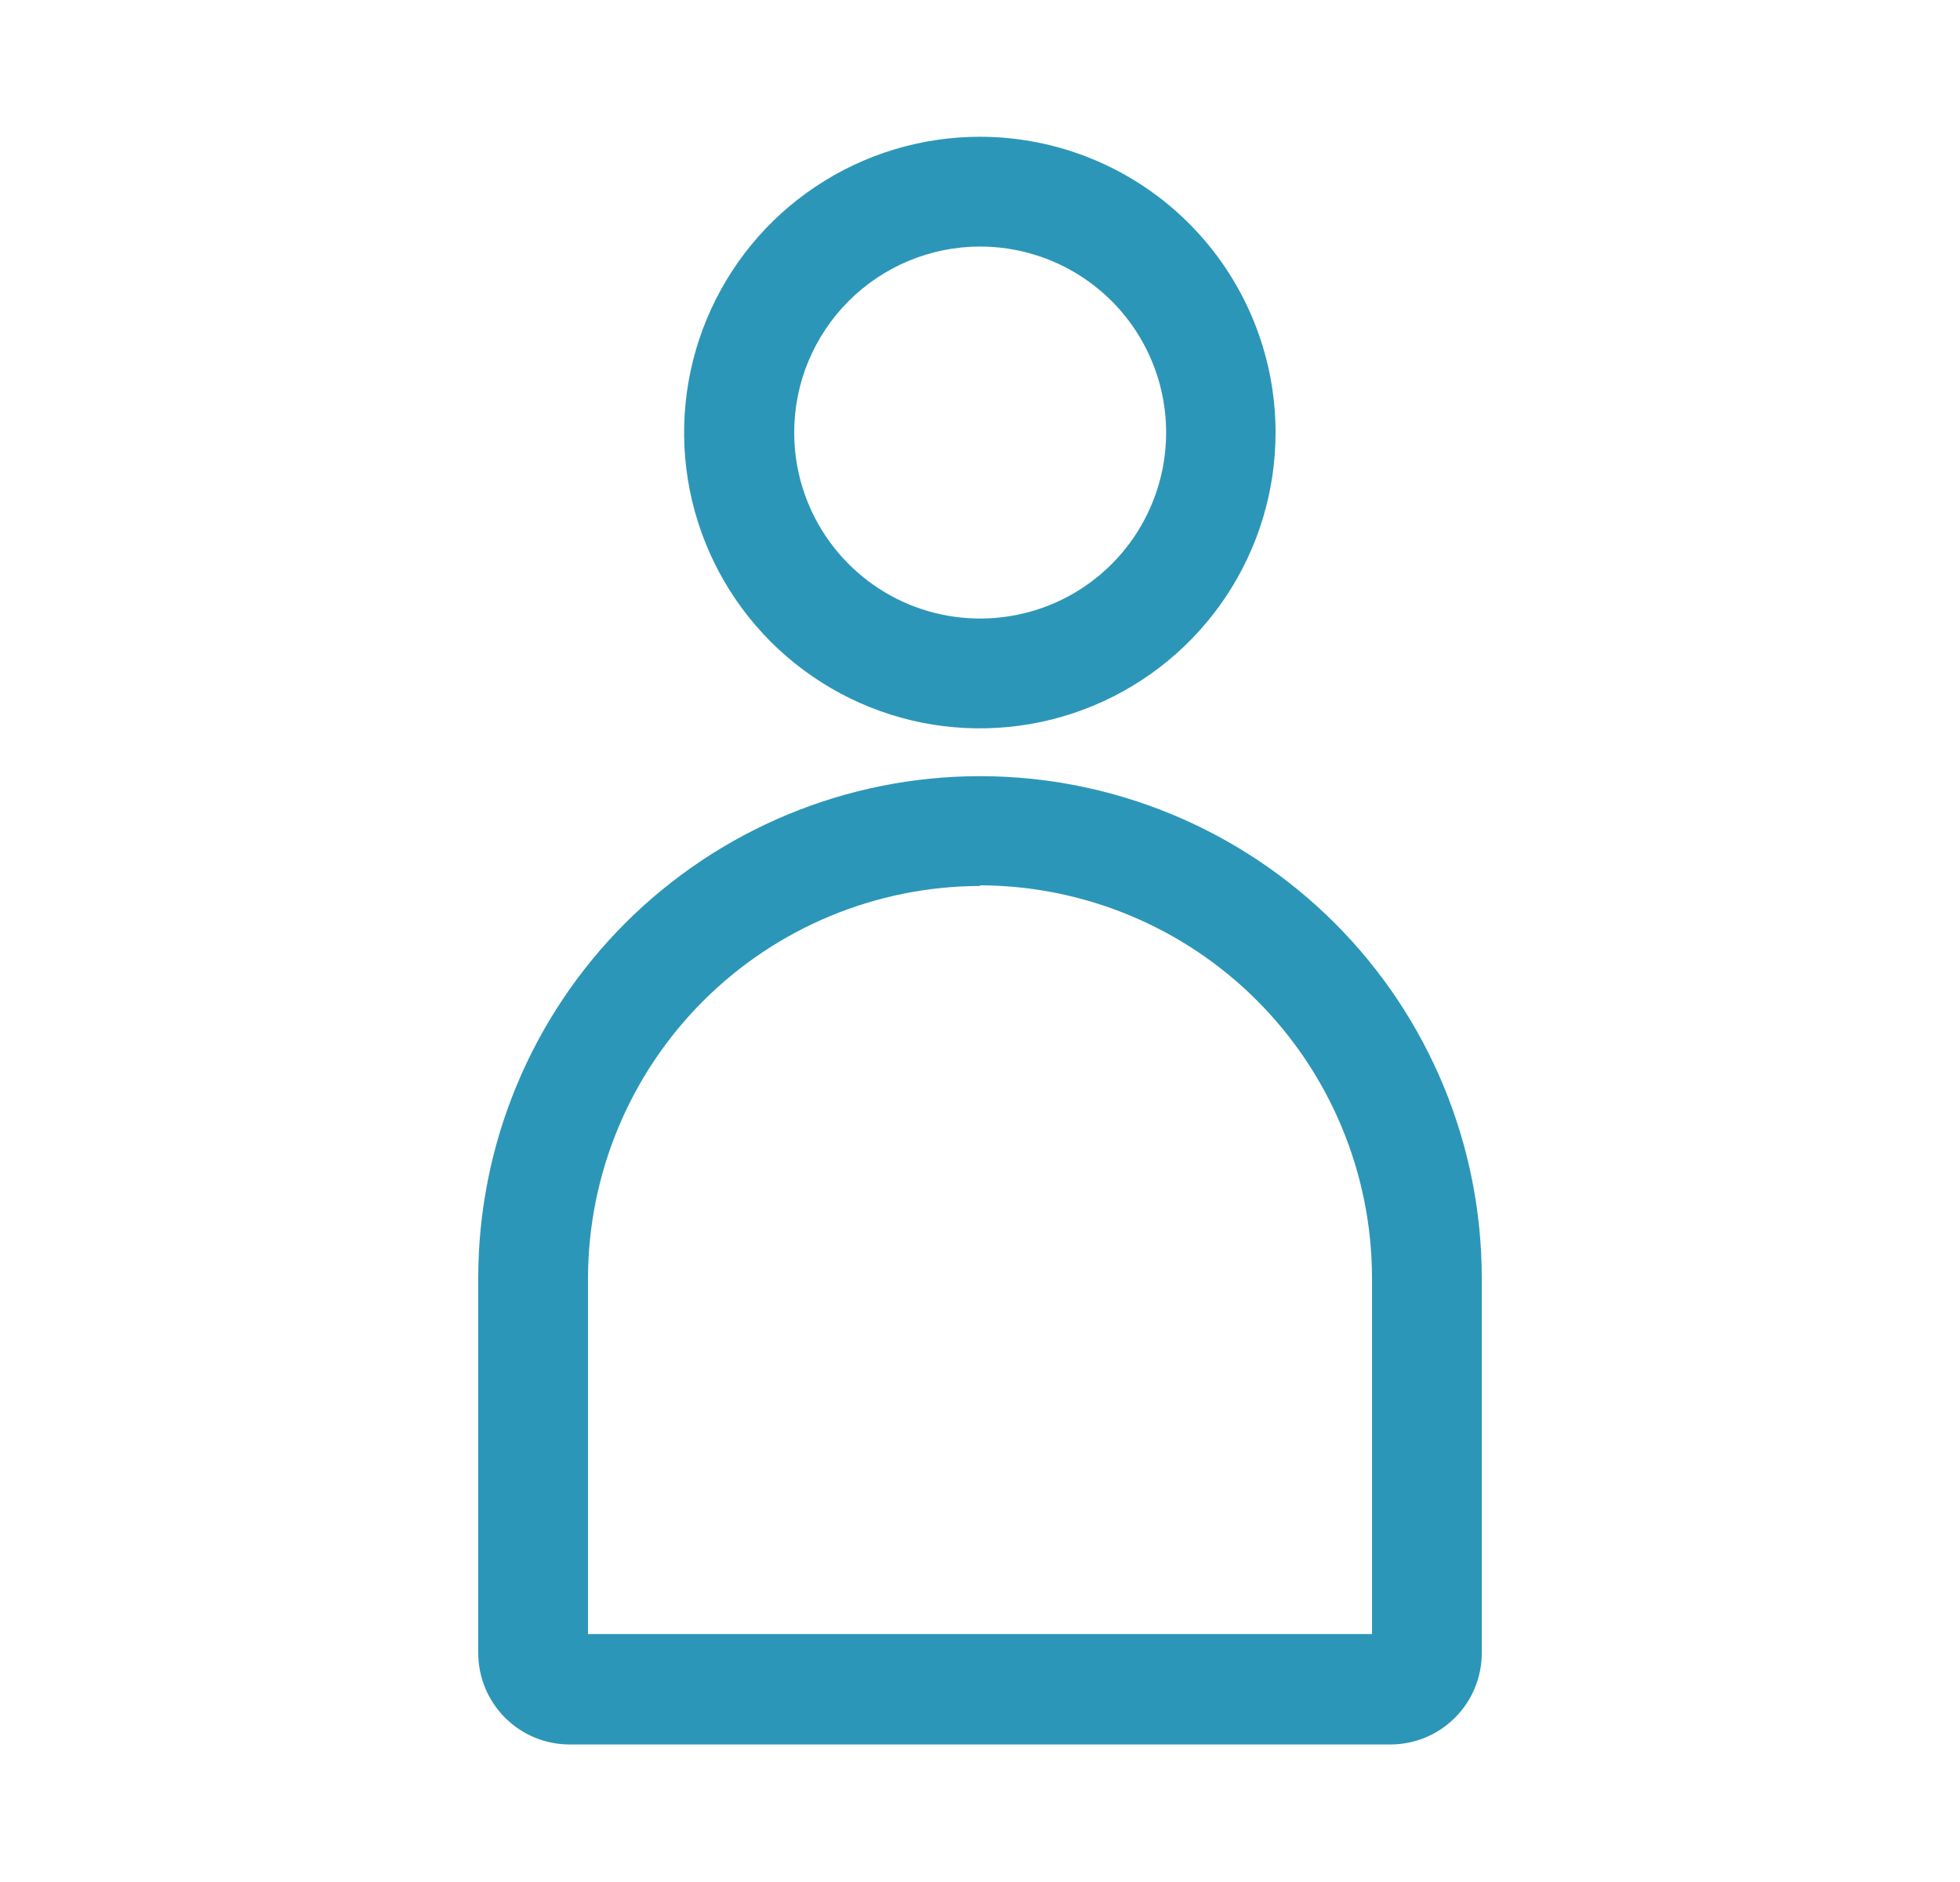
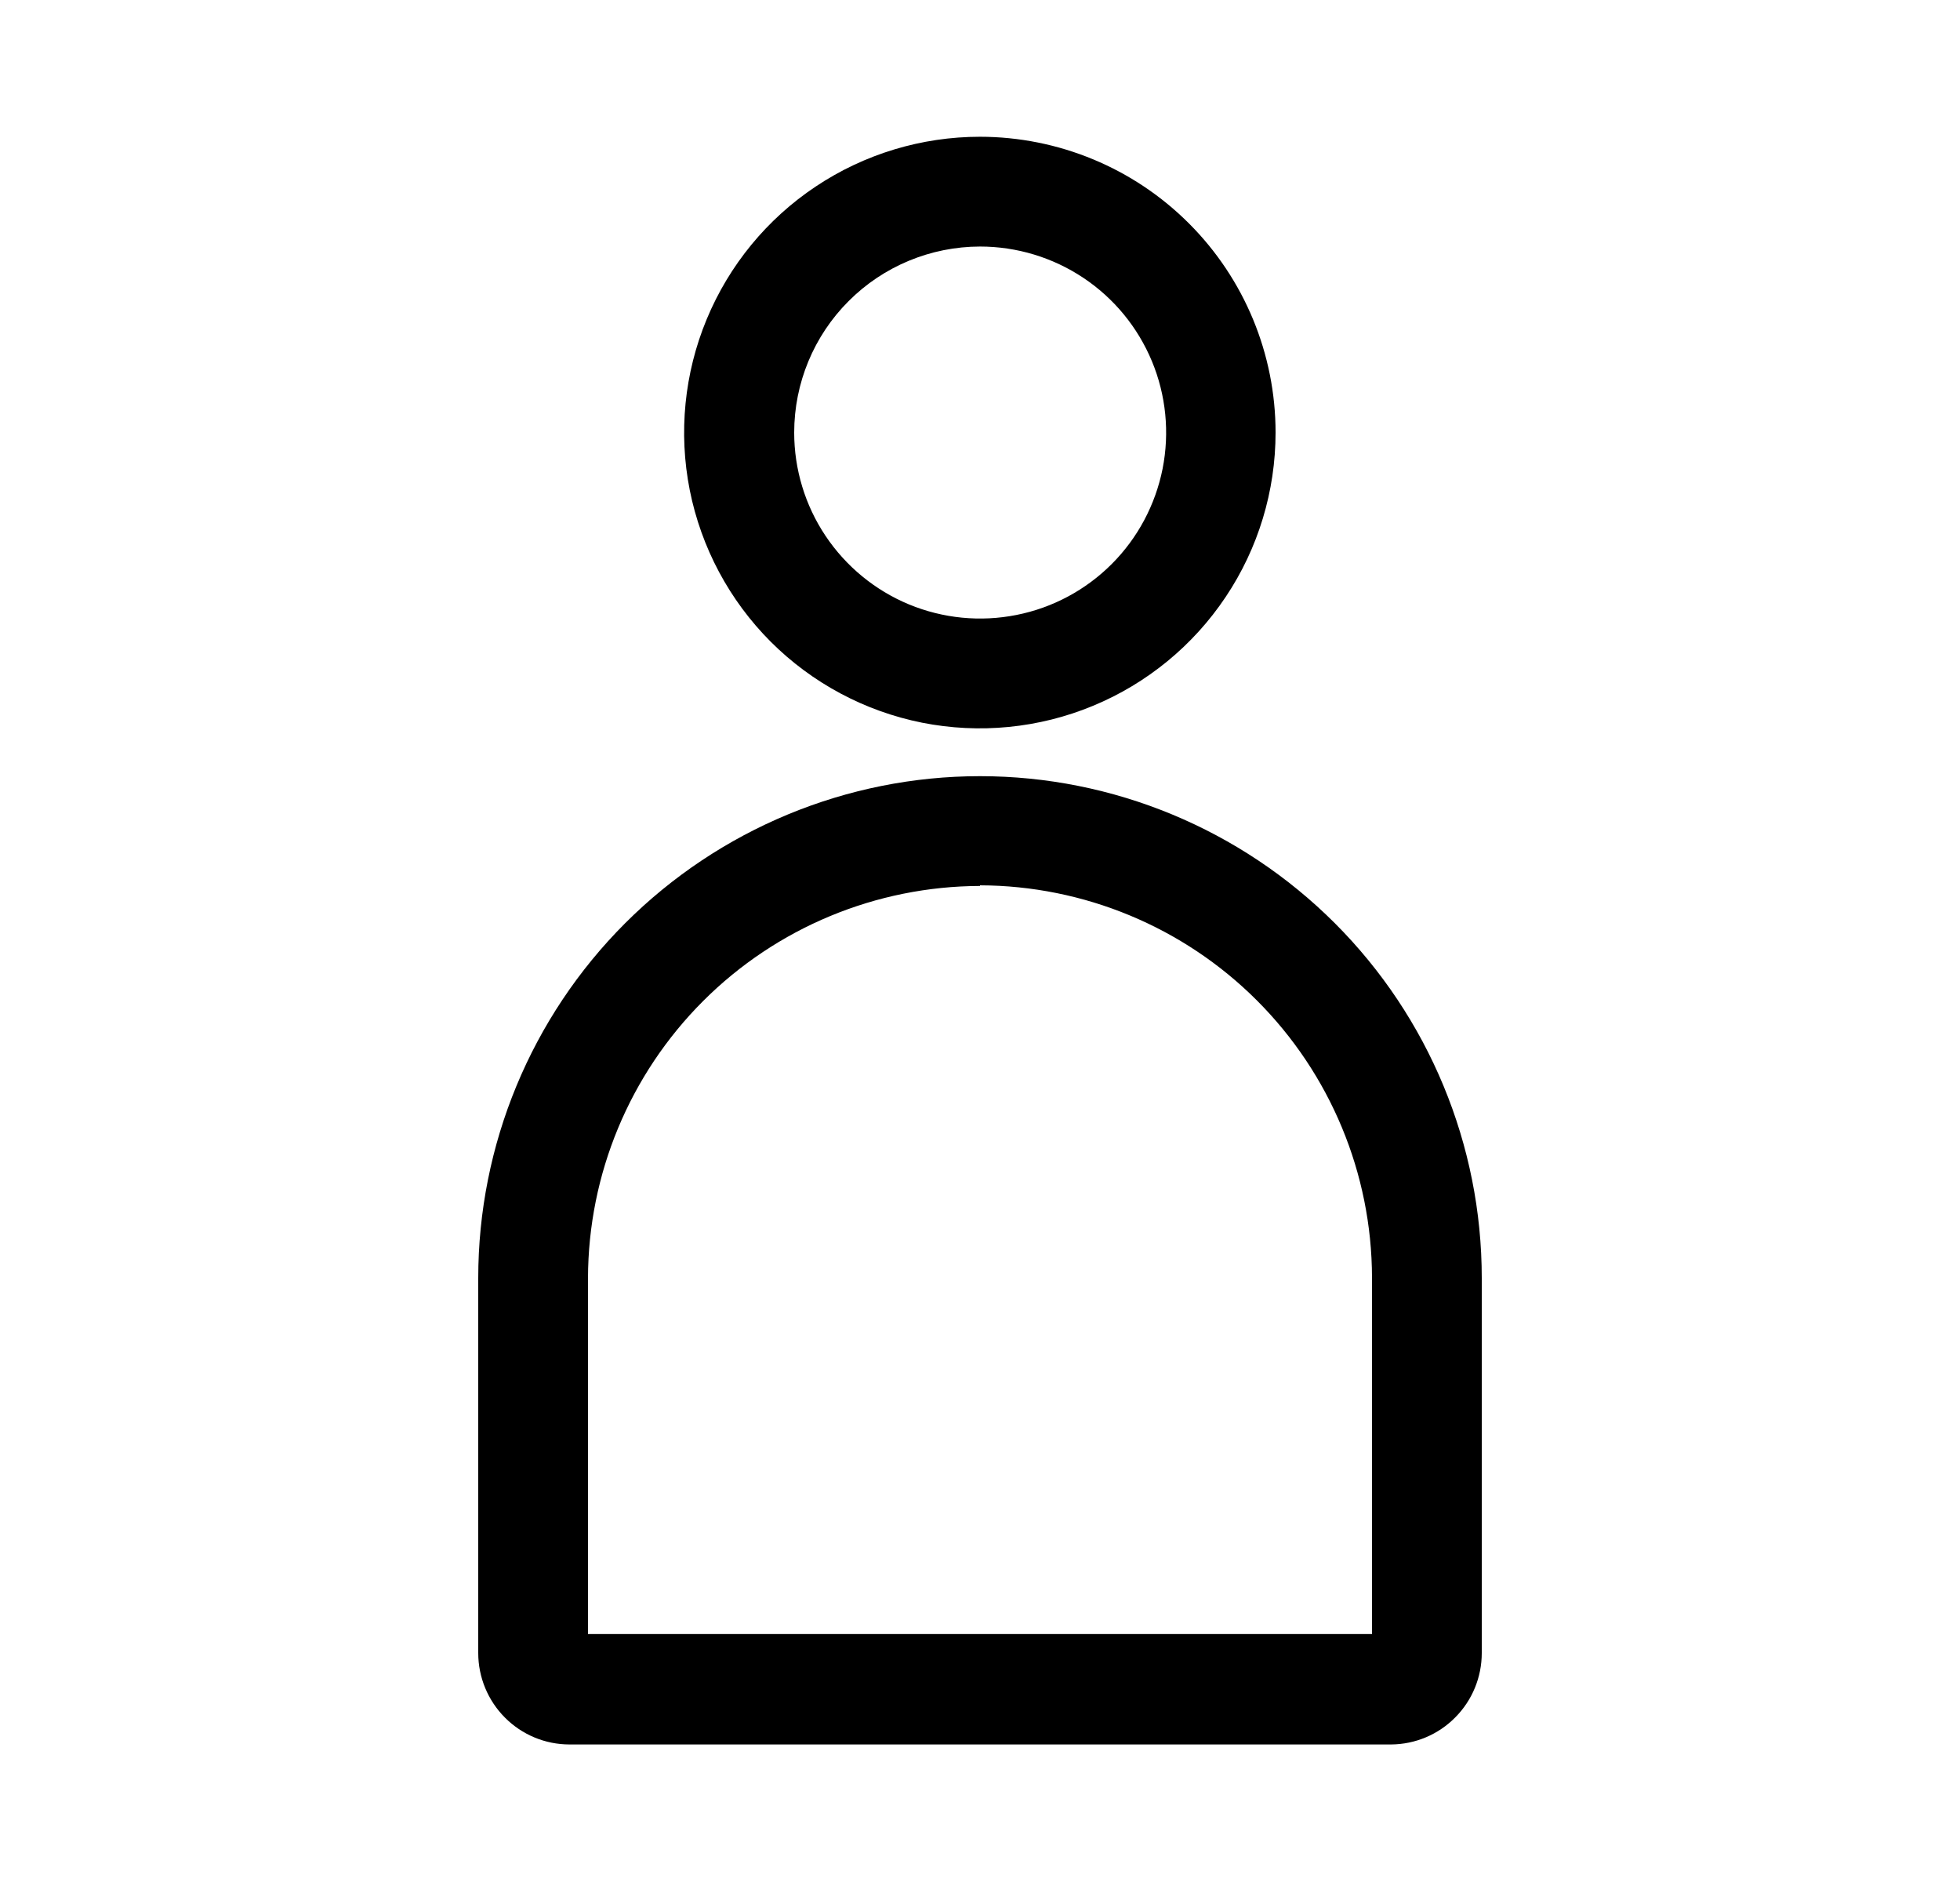
<svg xmlns="http://www.w3.org/2000/svg" width="25" height="24" viewBox="0 0 25 24" fill="none">
-   <path d="M12.5 3.144C12.969 3.144 13.428 3.283 13.818 3.543C14.209 3.803 14.513 4.174 14.693 4.607C14.873 5.04 14.92 5.517 14.829 5.978C14.737 6.438 14.512 6.861 14.18 7.193C13.848 7.525 13.426 7.751 12.966 7.842C12.505 7.934 12.028 7.887 11.595 7.708C11.161 7.528 10.791 7.224 10.53 6.834C10.269 6.444 10.13 5.985 10.13 5.516C10.13 4.887 10.38 4.284 10.824 3.84C11.268 3.395 11.871 3.145 12.5 3.144ZM12.5 1.744C11.754 1.744 11.024 1.965 10.404 2.379C9.783 2.793 9.3 3.382 9.014 4.071C8.728 4.76 8.653 5.519 8.798 6.251C8.944 6.983 9.303 7.655 9.83 8.183C10.357 8.71 11.03 9.07 11.761 9.216C12.493 9.361 13.252 9.287 13.941 9.001C14.63 8.716 15.22 8.232 15.634 7.612C16.049 6.992 16.27 6.262 16.27 5.516C16.27 4.516 15.873 3.557 15.166 2.85C14.459 2.142 13.5 1.745 12.5 1.744Z" fill="#2C96B8" />
-   <path d="M12.5 11.29C13.825 11.294 15.095 11.821 16.032 12.758C16.969 13.695 17.497 14.965 17.5 16.29V20.838H7.5V16.298C7.503 14.973 8.031 13.703 8.968 12.766C9.905 11.829 11.175 11.302 12.5 11.298M12.5 9.898C10.803 9.898 9.175 10.573 7.974 11.773C6.774 12.973 6.1 14.601 6.1 16.298V21.08C6.1 21.389 6.223 21.686 6.441 21.904C6.659 22.123 6.955 22.246 7.264 22.246H17.744C18.052 22.244 18.346 22.12 18.562 21.901C18.779 21.683 18.9 21.388 18.9 21.08V16.298C18.9 14.601 18.226 12.973 17.026 11.773C15.825 10.573 14.197 9.898 12.5 9.898Z" fill="#2C96B8" />
+   <path d="M12.5 3.144C12.969 3.144 13.428 3.283 13.818 3.543C14.209 3.803 14.513 4.174 14.693 4.607C14.873 5.04 14.92 5.517 14.829 5.978C14.737 6.438 14.512 6.861 14.18 7.193C13.848 7.525 13.426 7.751 12.966 7.842C12.505 7.934 12.028 7.887 11.595 7.708C11.161 7.528 10.791 7.224 10.53 6.834C10.269 6.444 10.13 5.985 10.13 5.516C10.13 4.887 10.38 4.284 10.824 3.84C11.268 3.395 11.871 3.145 12.5 3.144ZM12.5 1.744C11.754 1.744 11.024 1.965 10.404 2.379C9.783 2.793 9.3 3.382 9.014 4.071C8.728 4.76 8.653 5.519 8.798 6.251C8.944 6.983 9.303 7.655 9.83 8.183C10.357 8.71 11.03 9.07 11.761 9.216C12.493 9.361 13.252 9.287 13.941 9.001C14.63 8.716 15.22 8.232 15.634 7.612C16.049 6.992 16.27 6.262 16.27 5.516C16.27 4.516 15.873 3.557 15.166 2.85C14.459 2.142 13.5 1.745 12.5 1.744Z" fill="currentColor" />
+   <path d="M12.5 11.29C13.825 11.294 15.095 11.821 16.032 12.758C16.969 13.695 17.497 14.965 17.5 16.29V20.838H7.5V16.298C7.503 14.973 8.031 13.703 8.968 12.766C9.905 11.829 11.175 11.302 12.5 11.298M12.5 9.898C10.803 9.898 9.175 10.573 7.974 11.773C6.774 12.973 6.1 14.601 6.1 16.298V21.08C6.1 21.389 6.223 21.686 6.441 21.904C6.659 22.123 6.955 22.246 7.264 22.246H17.744C18.052 22.244 18.346 22.12 18.562 21.901C18.779 21.683 18.9 21.388 18.9 21.08V16.298C18.9 14.601 18.226 12.973 17.026 11.773C15.825 10.573 14.197 9.898 12.5 9.898Z" fill="currentColor" />
</svg>
